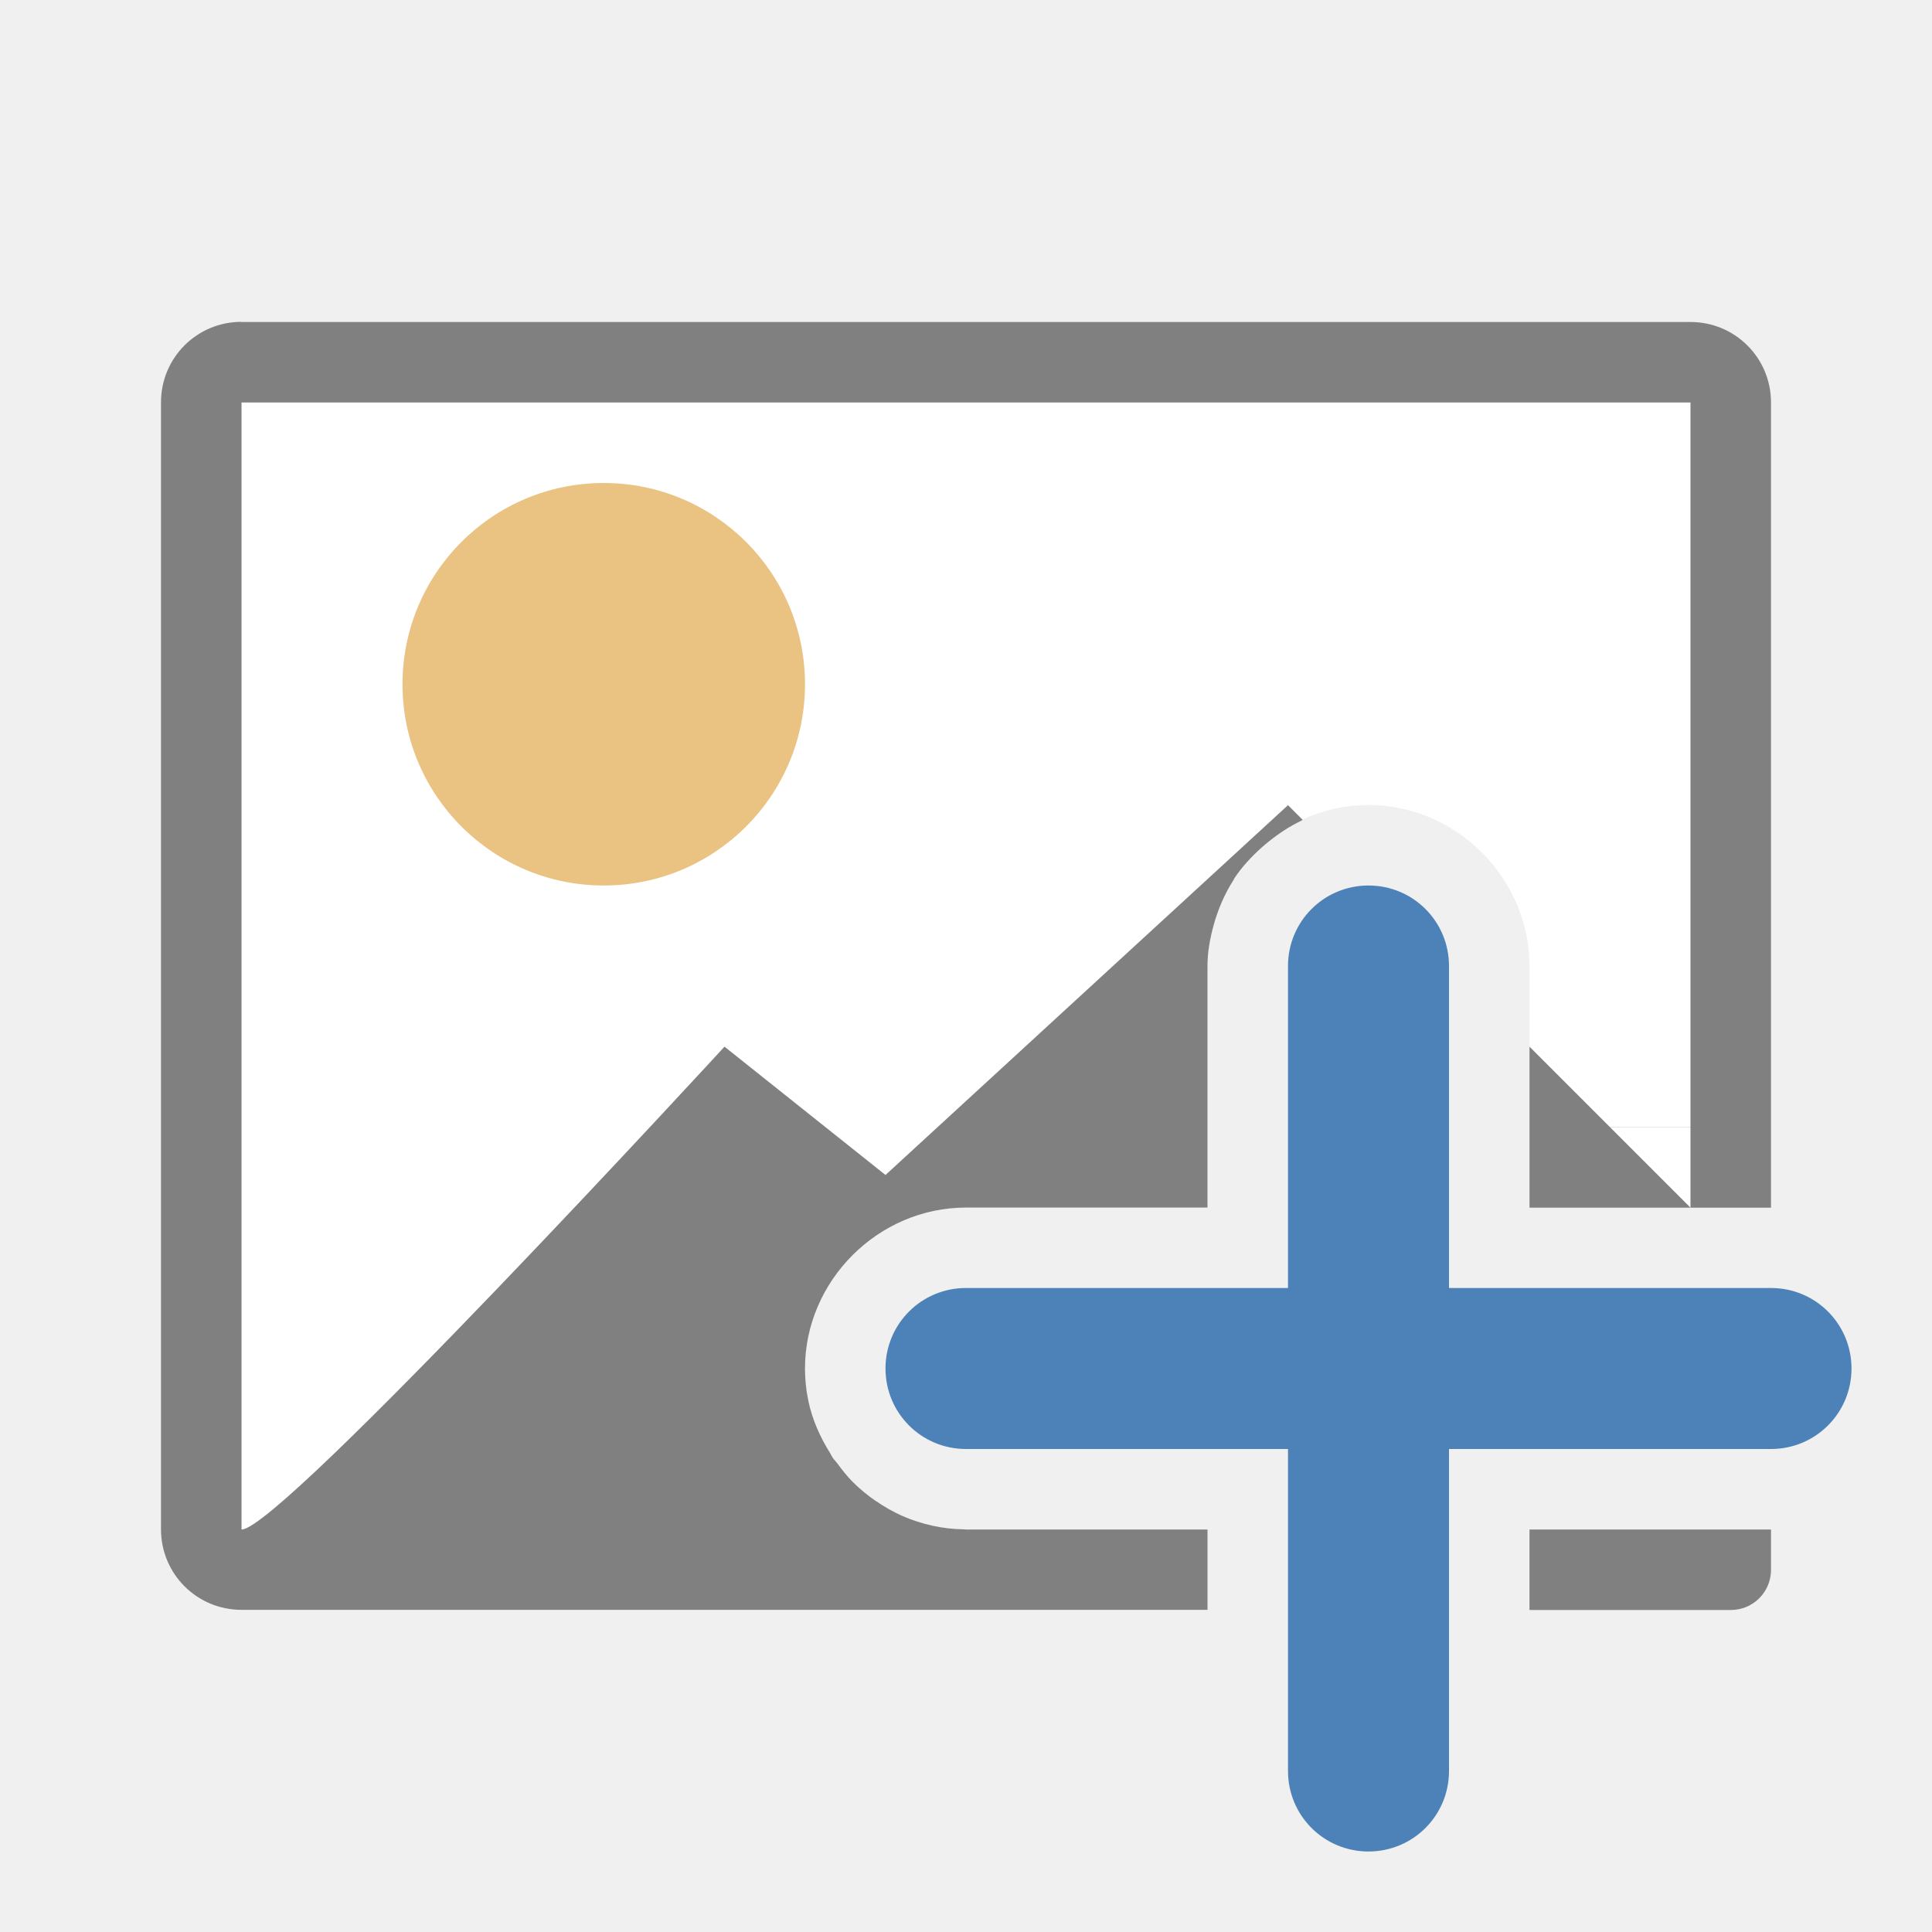
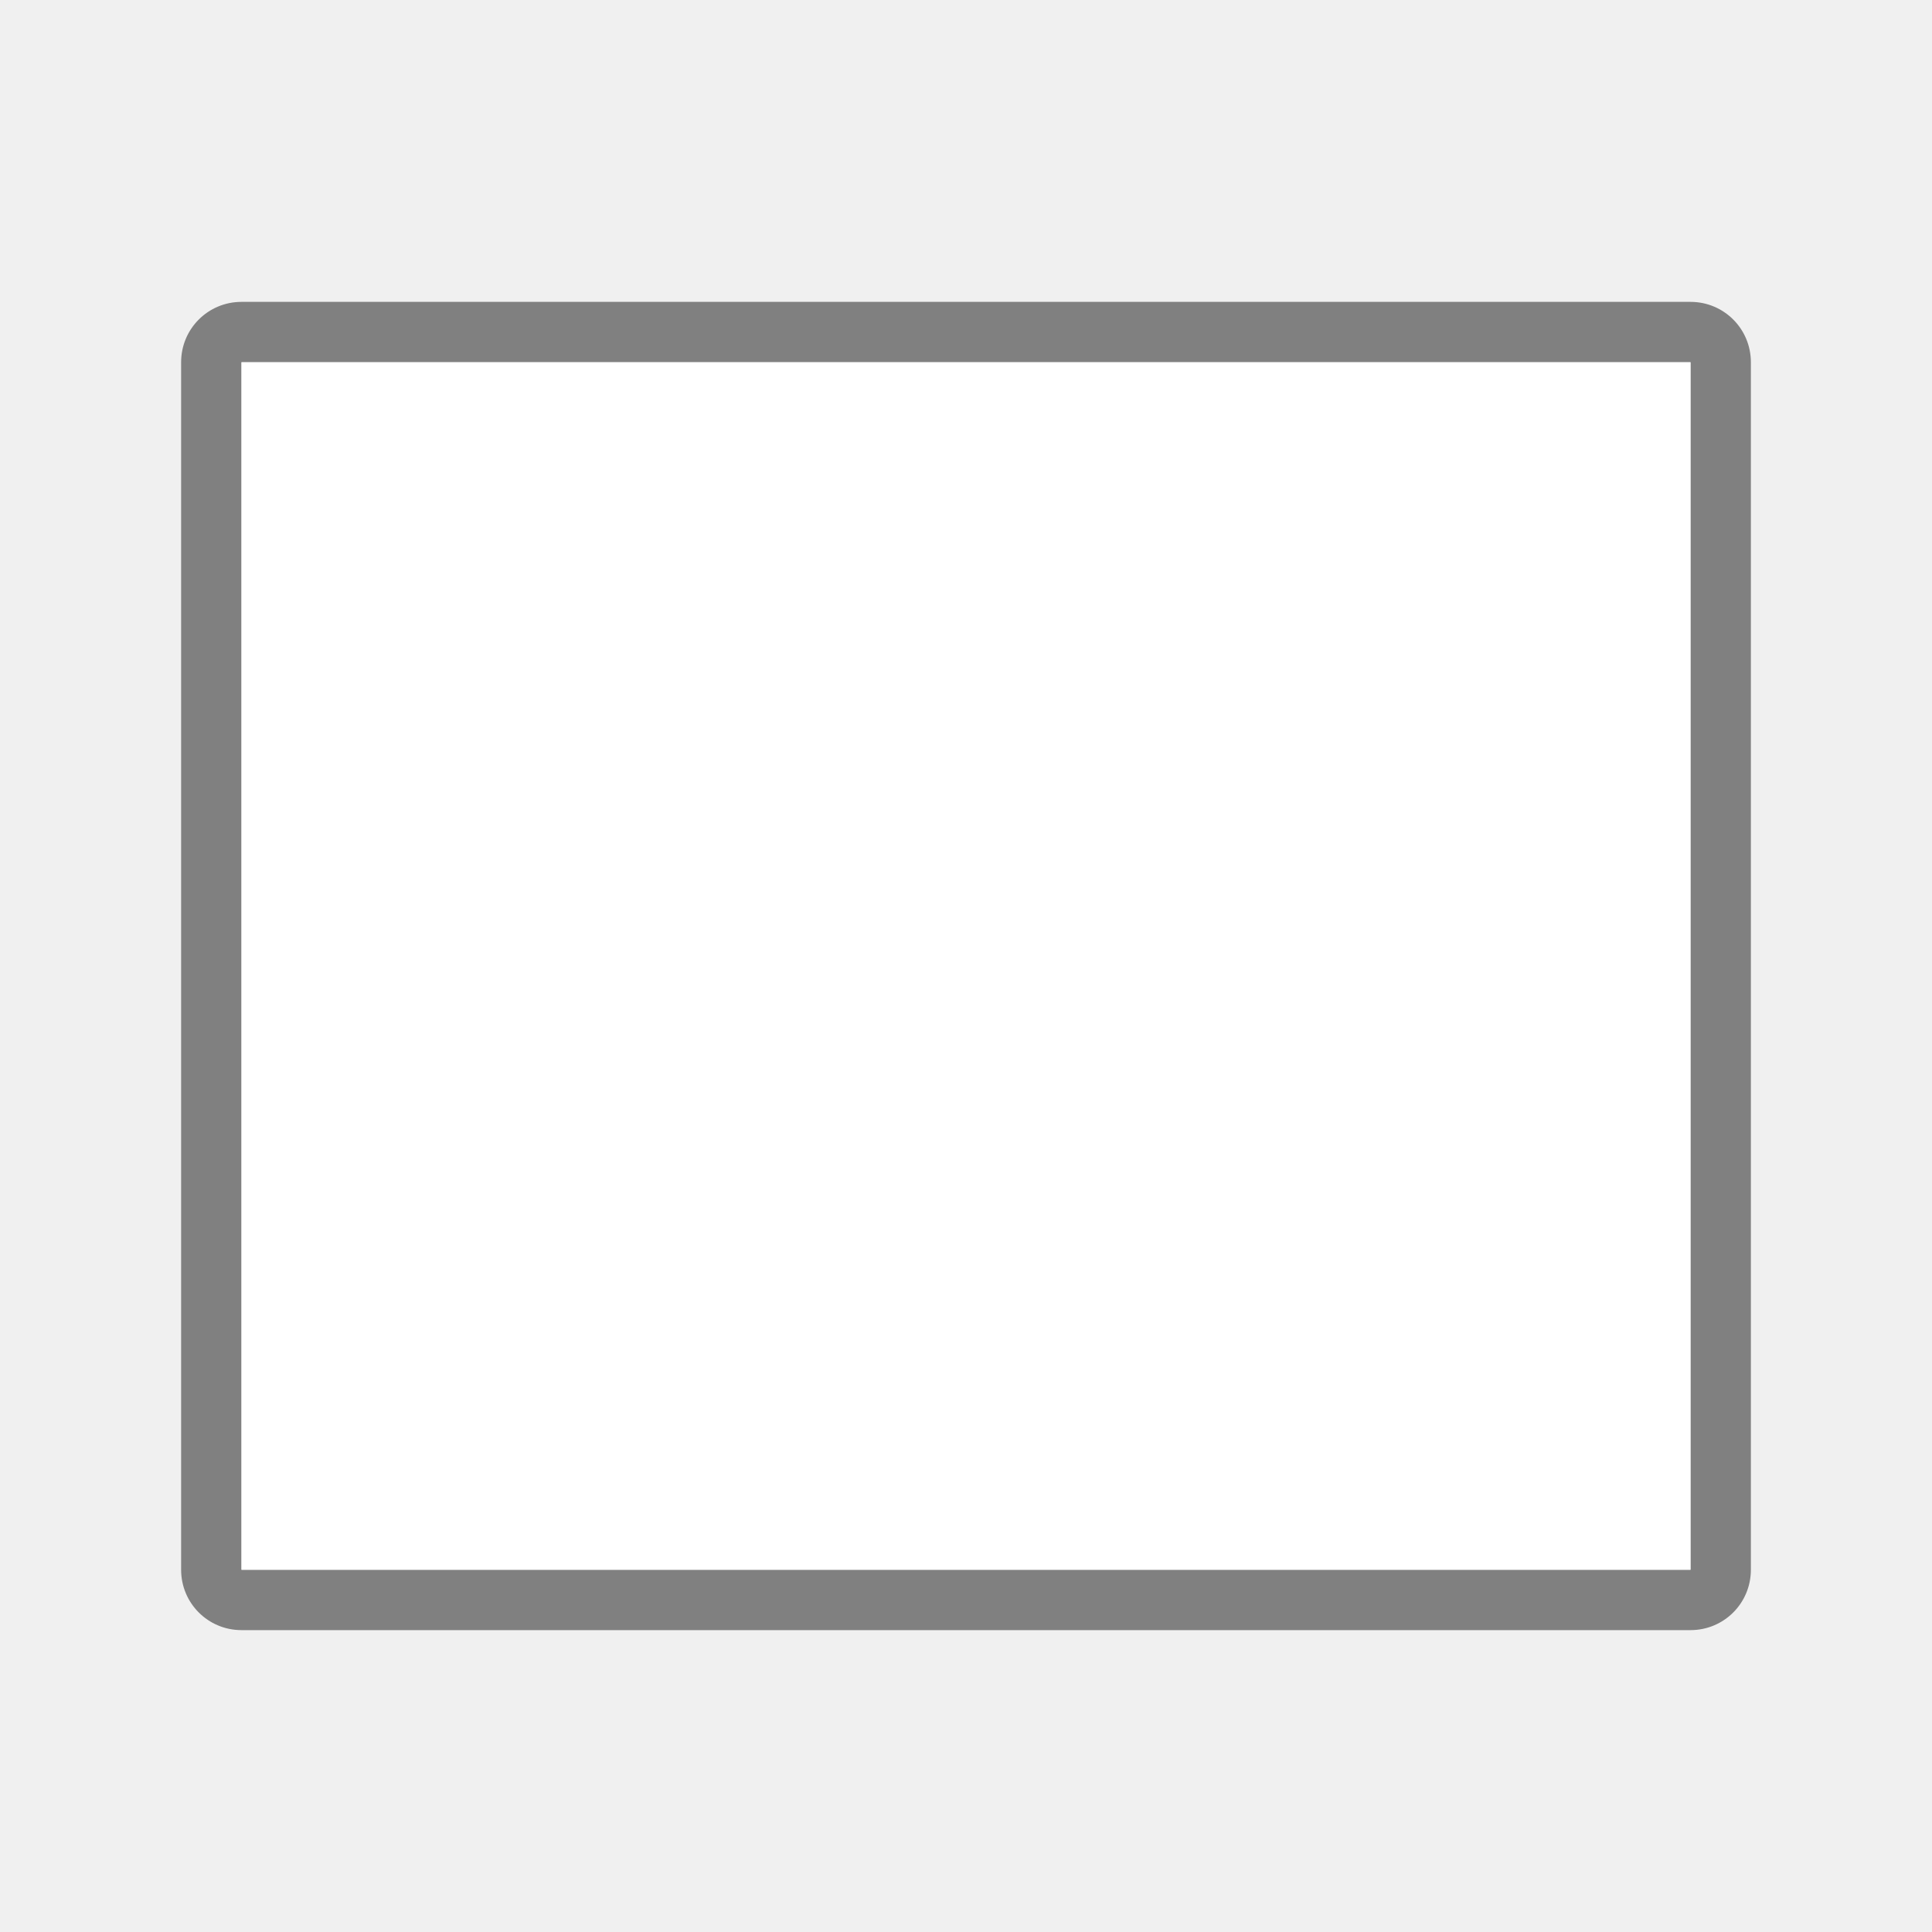
- <svg xmlns="http://www.w3.org/2000/svg" viewBox="0 0 24 24">
-   <path d="m3 5v14h9c-1.091 0-2-.909-2-2s.909-2 2-2h3v-3c0-1.091.909-2 2-2s2 .909 2 2v3h2v-10z" fill="#fff" />
-   <path d="m3 3.998c-.554 0-1 .446-1 1v14c0 .554.446 1 1 1h10.109 1.891v-.998h-3c-.009 0-.017-.002-.025-.002-.134-.002-.264-.017-.391-.045-.127-.028-.252-.068-.369-.119-.118-.052-.229-.115-.334-.188-0-0-.002 0-.002 0-.103-.071-.199-.15-.287-.238-.071-.071-.132-.15-.191-.23-.018-.024-.04-.045-.057-.07-.013-.019-.021-.04-.033-.059-.125-.198-.221-.416-.27-.65-0-.001 0-.001 0-.002-.027-.128-.041-.261-.041-.396 0-1.091.909-2 2-2h3v-3c0-.181.033-.354.08-.521.01-.037.021-.072.033-.107.053-.155.121-.303.209-.439.005-.009.008-.019.014-.027.093-.14.208-.262.332-.375.032-.029.064-.055.098-.082.123-.099.255-.186.398-.254.006-.003.011-.009.018-.012l-.182-.182-5 4.594-2-1.594s-5.498 5.984-5.996 5.998h-.004v-14h18v8.502.498h-1.002l-.998-.998v.998.002 1h2l-1-1h1v1h1v-1-.5-8.502c0-.554-.446-1-1-1h-18zm16 15.002v1h2.5c.069 0 .135-.014.195-.039.18-.076.305-.253.305-.461v-.5z" fill="#808080" />
-   <circle cx="7.5" cy="8.5" fill="#eac282" r="2.5" />
-   <path d="m17 11c-.554 0-1 .446-1 1v4h-4c-.554 0-1 .446-1 1s.446 1 1 1h4v4c0 .554.446 1 1 1s1-.446 1-1v-4h4c.554 0 1-.446 1-1s-.446-1-1-1h-4v-4c0-.554-.446-1-1-1z" fill="#4d82b8" />
+ <svg xmlns="http://www.w3.org/2000/svg" viewBox="0 0 32 32">
+   <path d="m4 5c-.554 0-1 .446-1 1v20c0 .554.446 1 1 1h24c.554 0 1-.446 1-1v-20c0-.554-.446-1-1-1zm0 1h24v20h-24z" fill="#808080" />
+   <path d="m4 6h24v20h-24z" fill="#fff" />
</svg>
